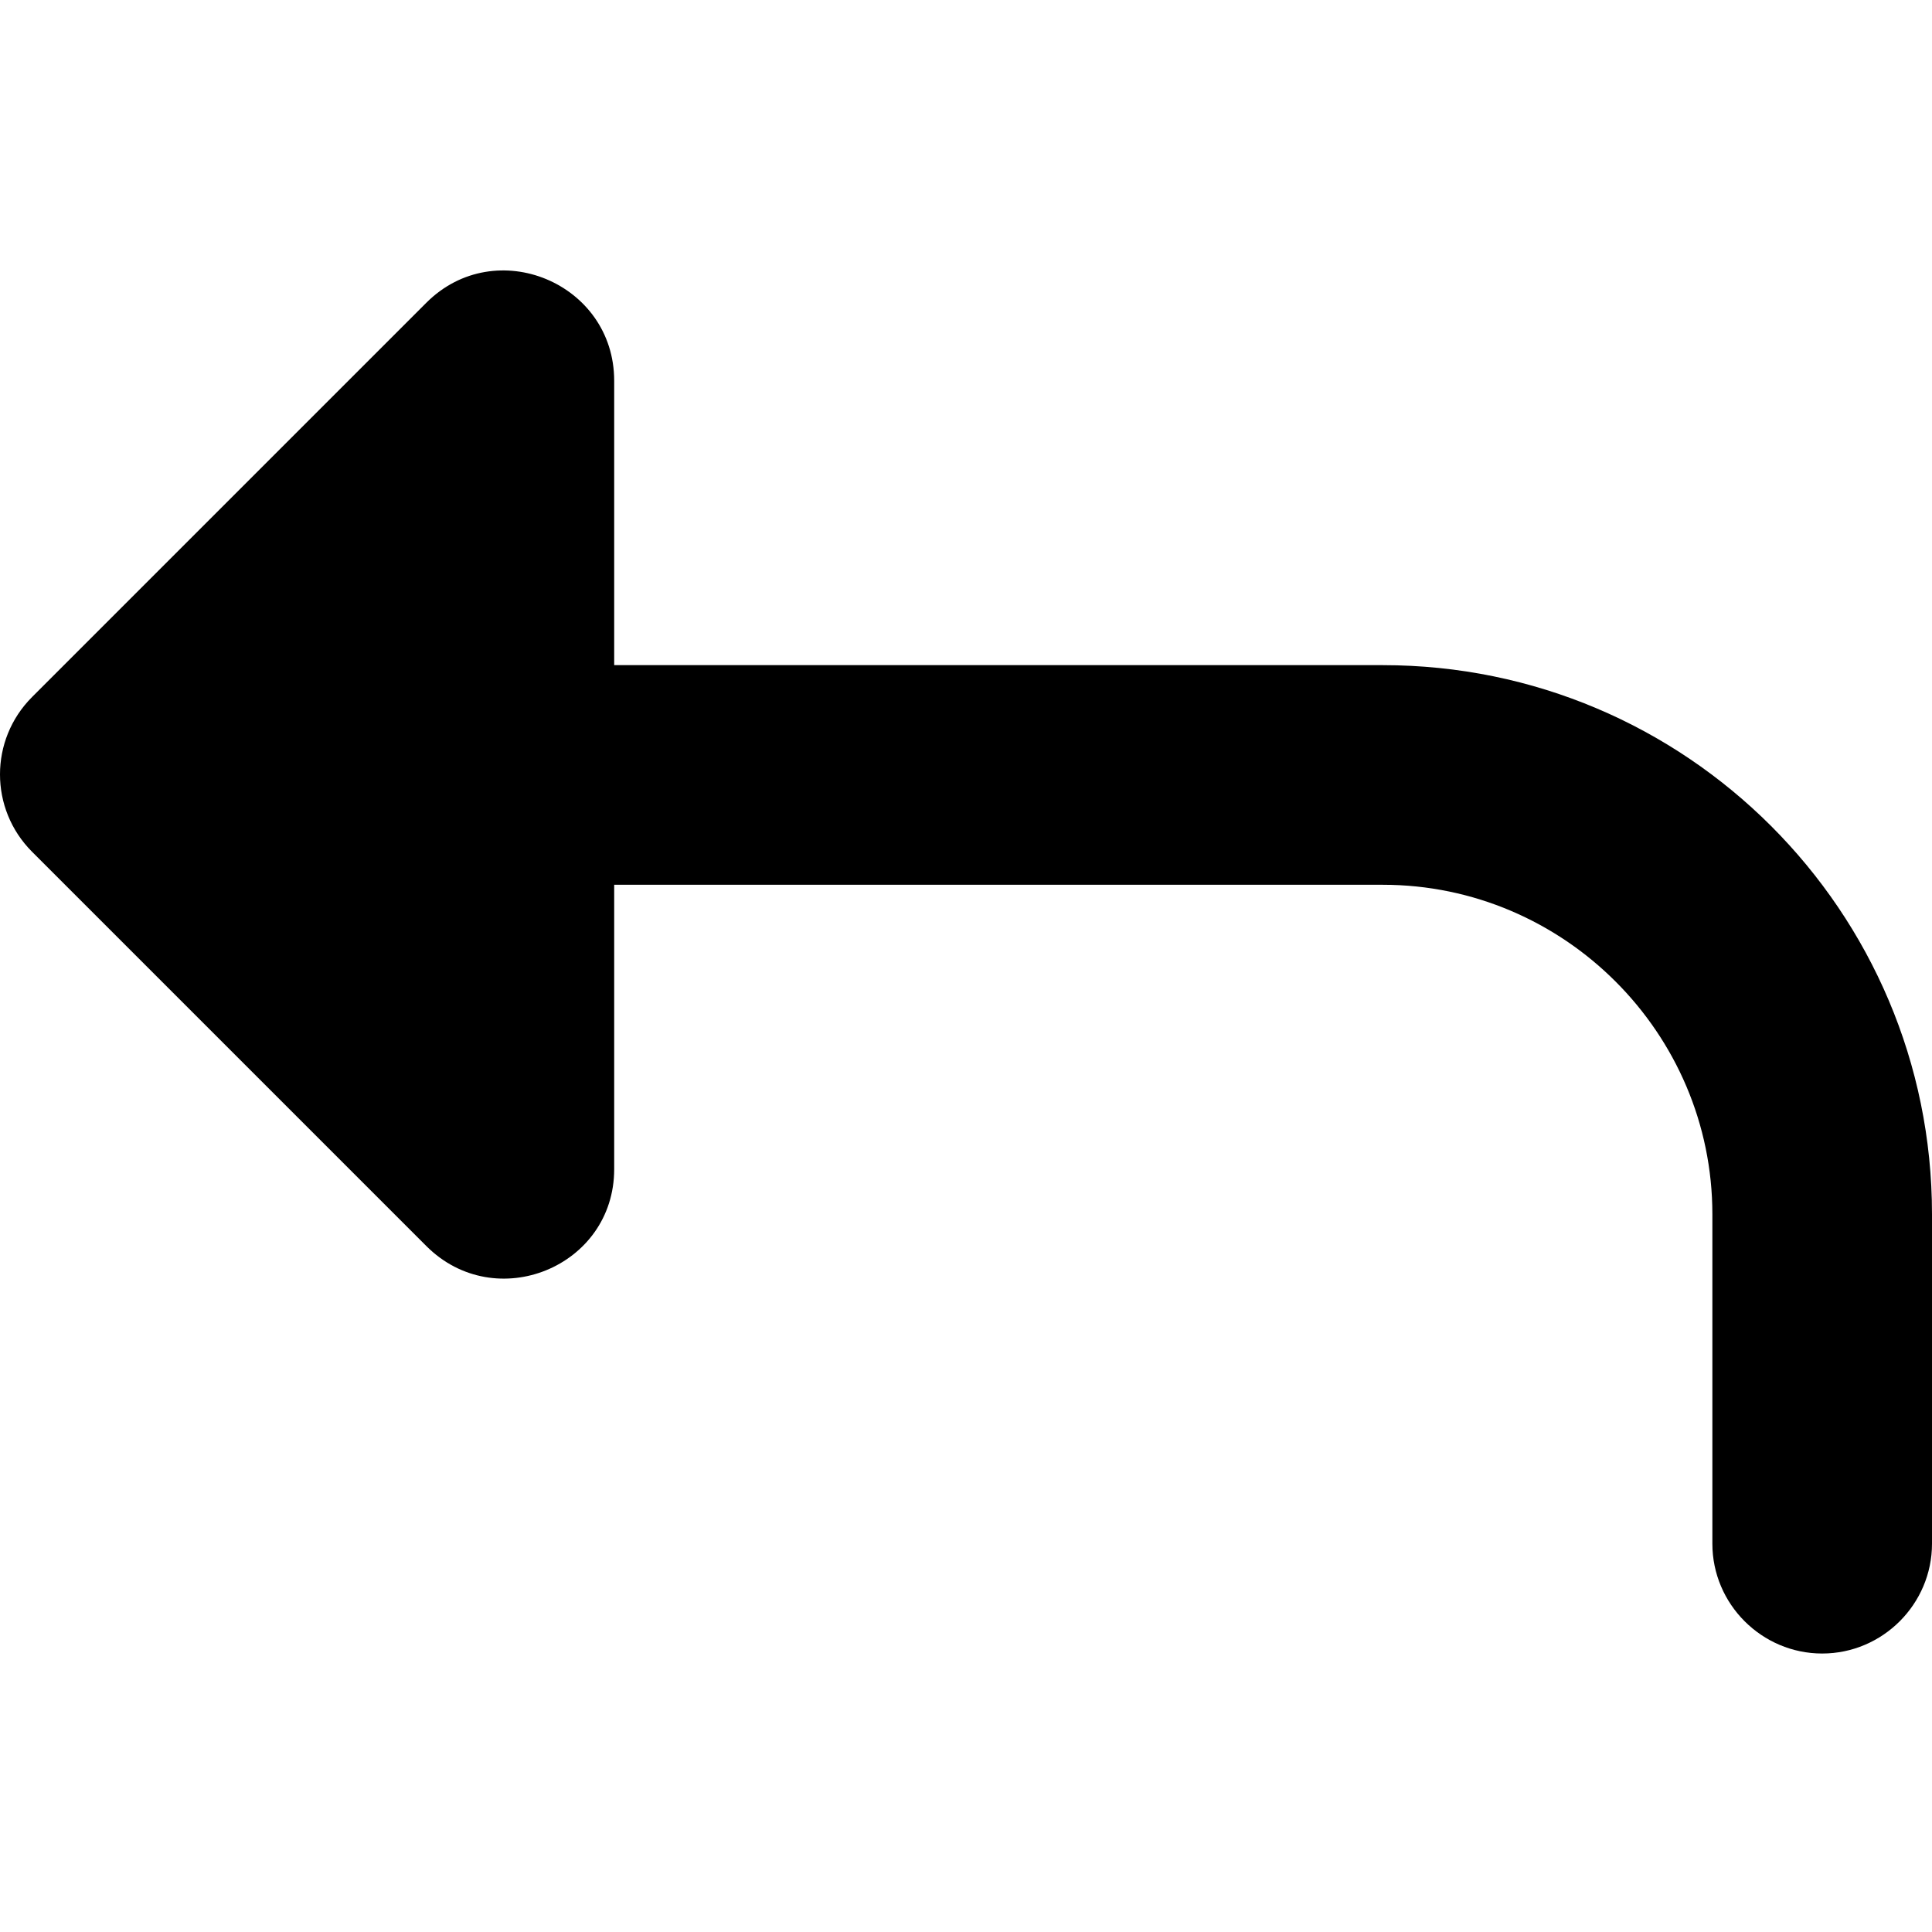
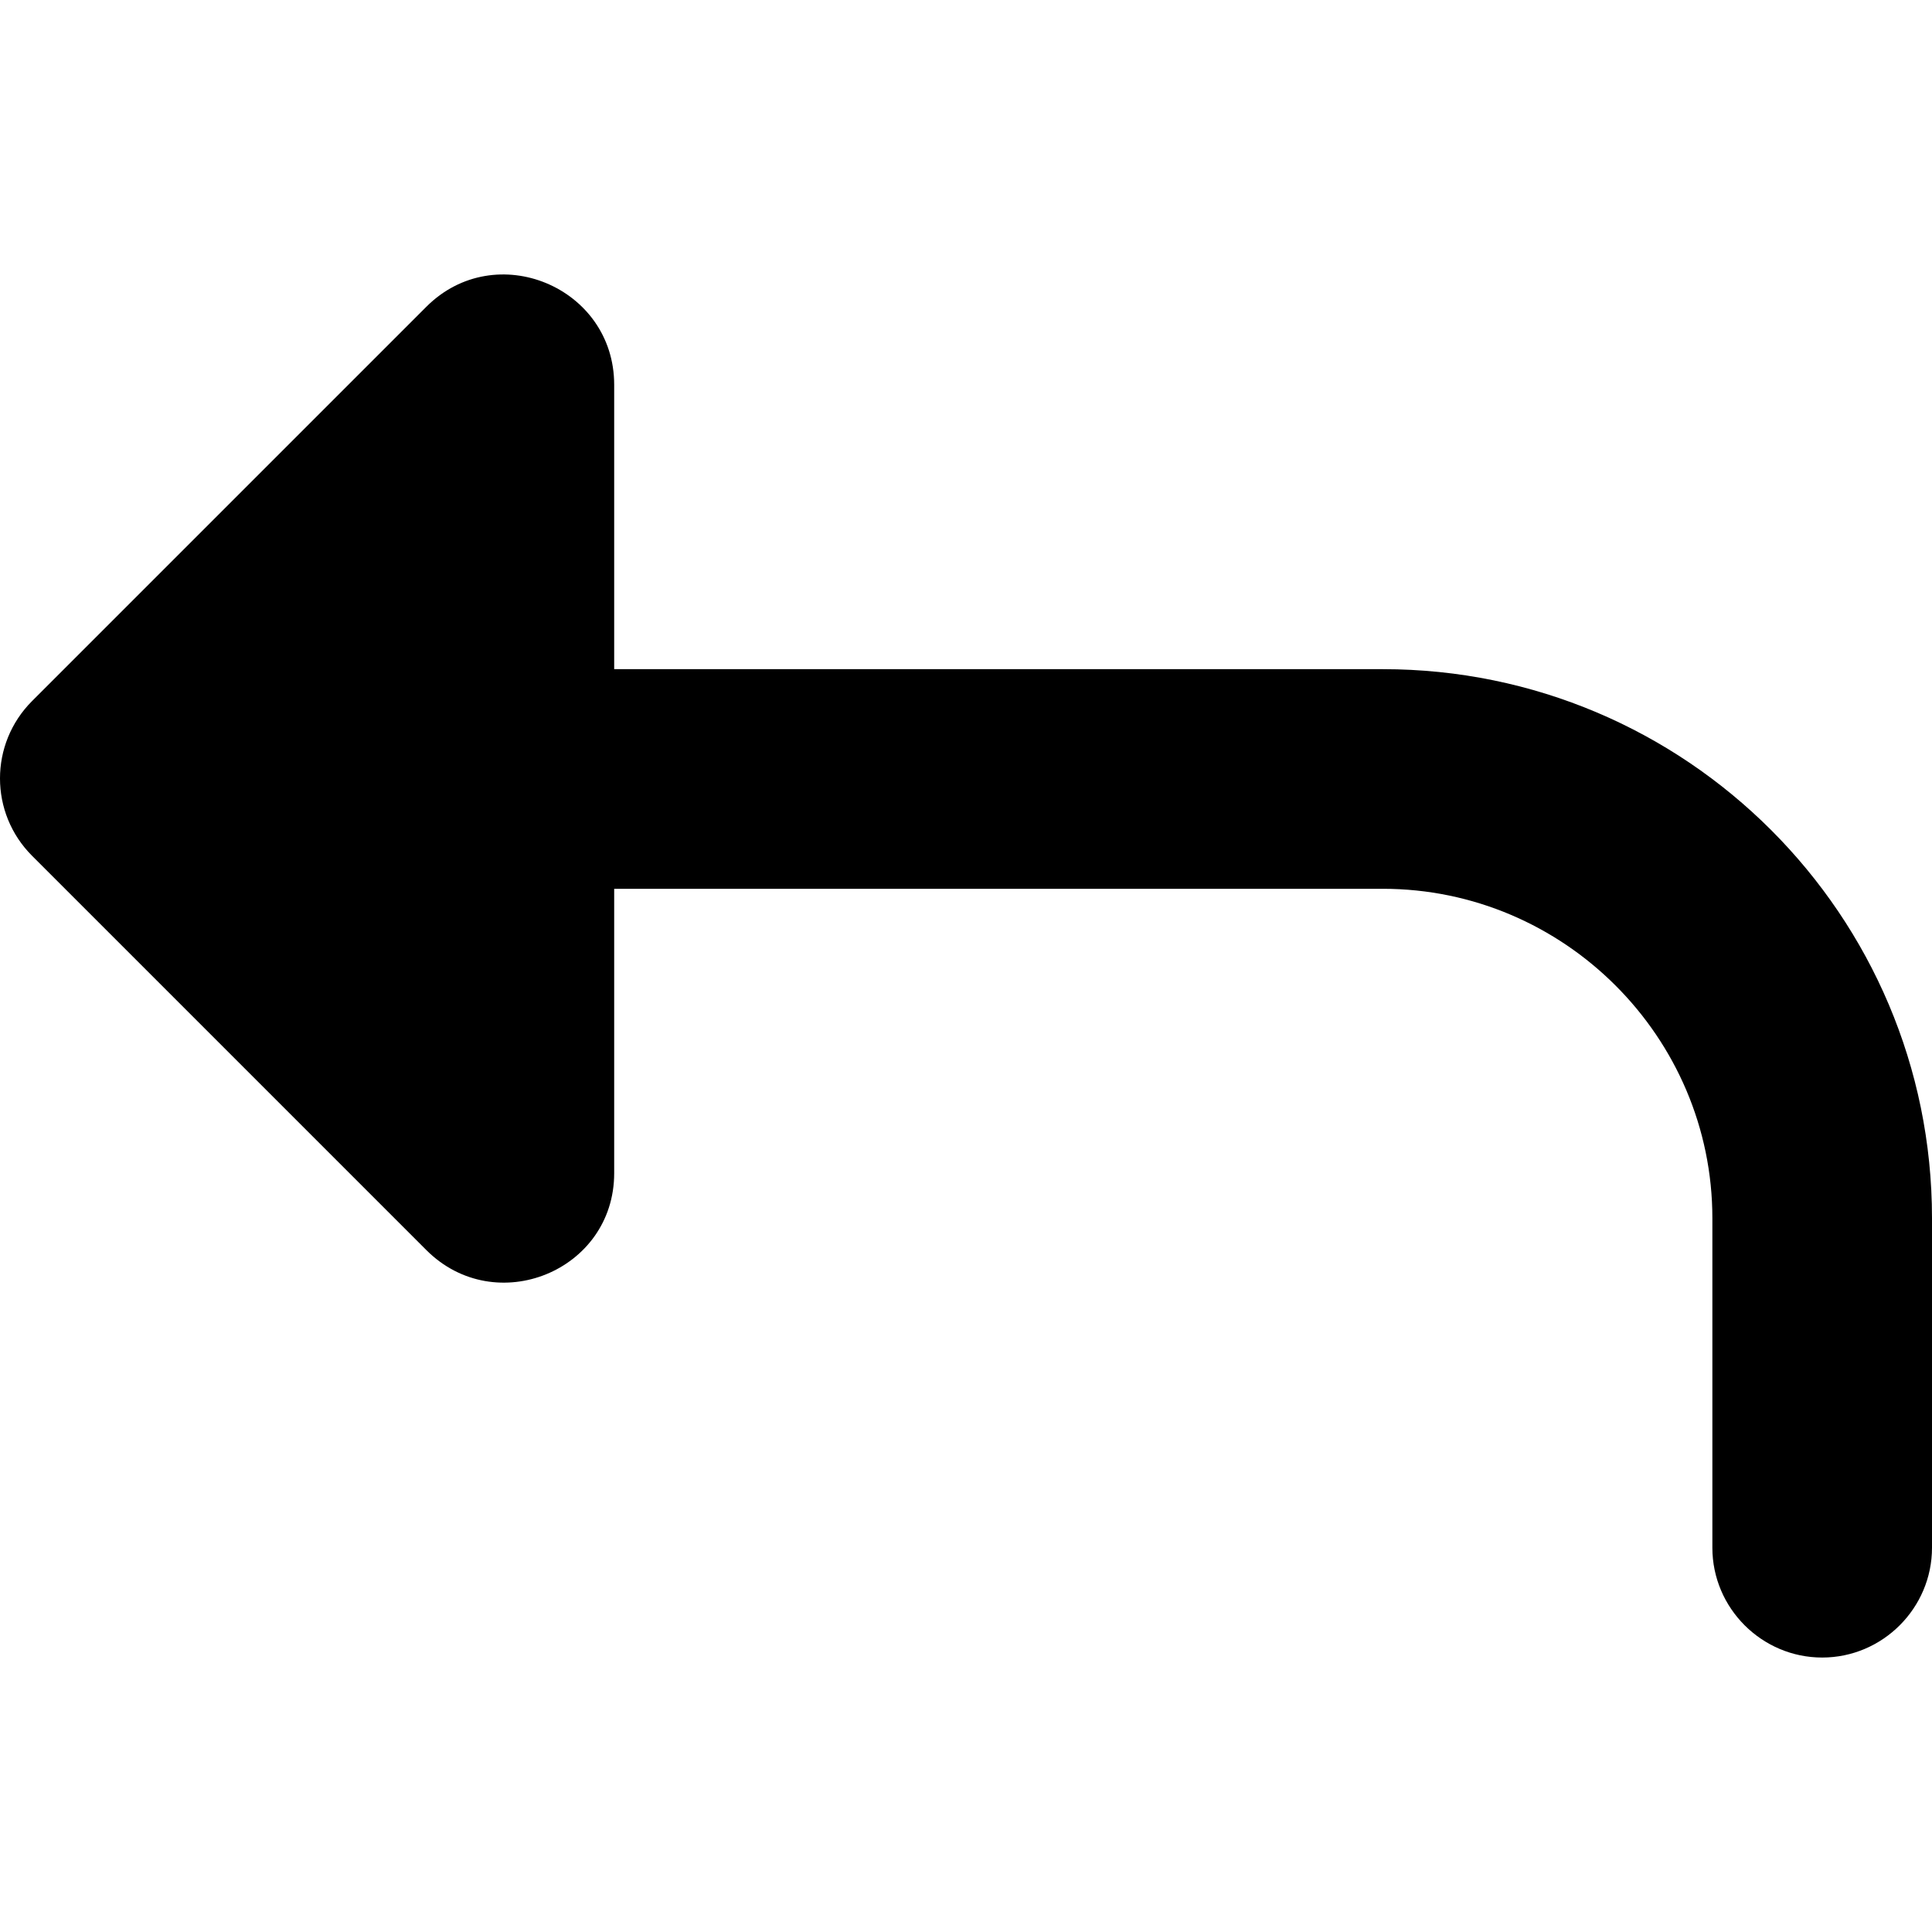
<svg xmlns="http://www.w3.org/2000/svg" width="50" height="50" viewBox="0 0 50 50" fill="none">
-   <path d="M35.789 17.214H15.895V9.853C15.895 7.323 12.825 6.044 11.034 7.835L0.831 18.038C-0.277 19.146 -0.277 20.937 0.831 22.045L11.034 32.248C12.825 34.039 15.895 32.788 15.895 30.259V22.898H35.789C40.479 22.898 44.316 26.735 44.316 31.424V39.951C44.316 41.514 45.595 42.793 47.158 42.793C48.721 42.793 50 41.514 50 39.951V31.424C50 23.58 43.634 17.214 35.789 17.214Z" fill="black" />
+   <path d="M35.789 17.318H15.895V9.957C15.895 7.427 12.825 6.148 11.034 7.939L0.831 18.142C-0.277 19.25 -0.277 21.041 0.831 22.149L11.034 32.352C12.825 34.143 15.895 32.892 15.895 30.363V23.002H35.789C40.479 23.002 44.316 26.839 44.316 31.528V40.055C44.316 41.618 45.595 42.897 47.158 42.897C48.721 42.897 50 41.618 50 40.055V31.528C50 23.684 43.634 17.318 35.789 17.318Z" fill="black" />
</svg>
